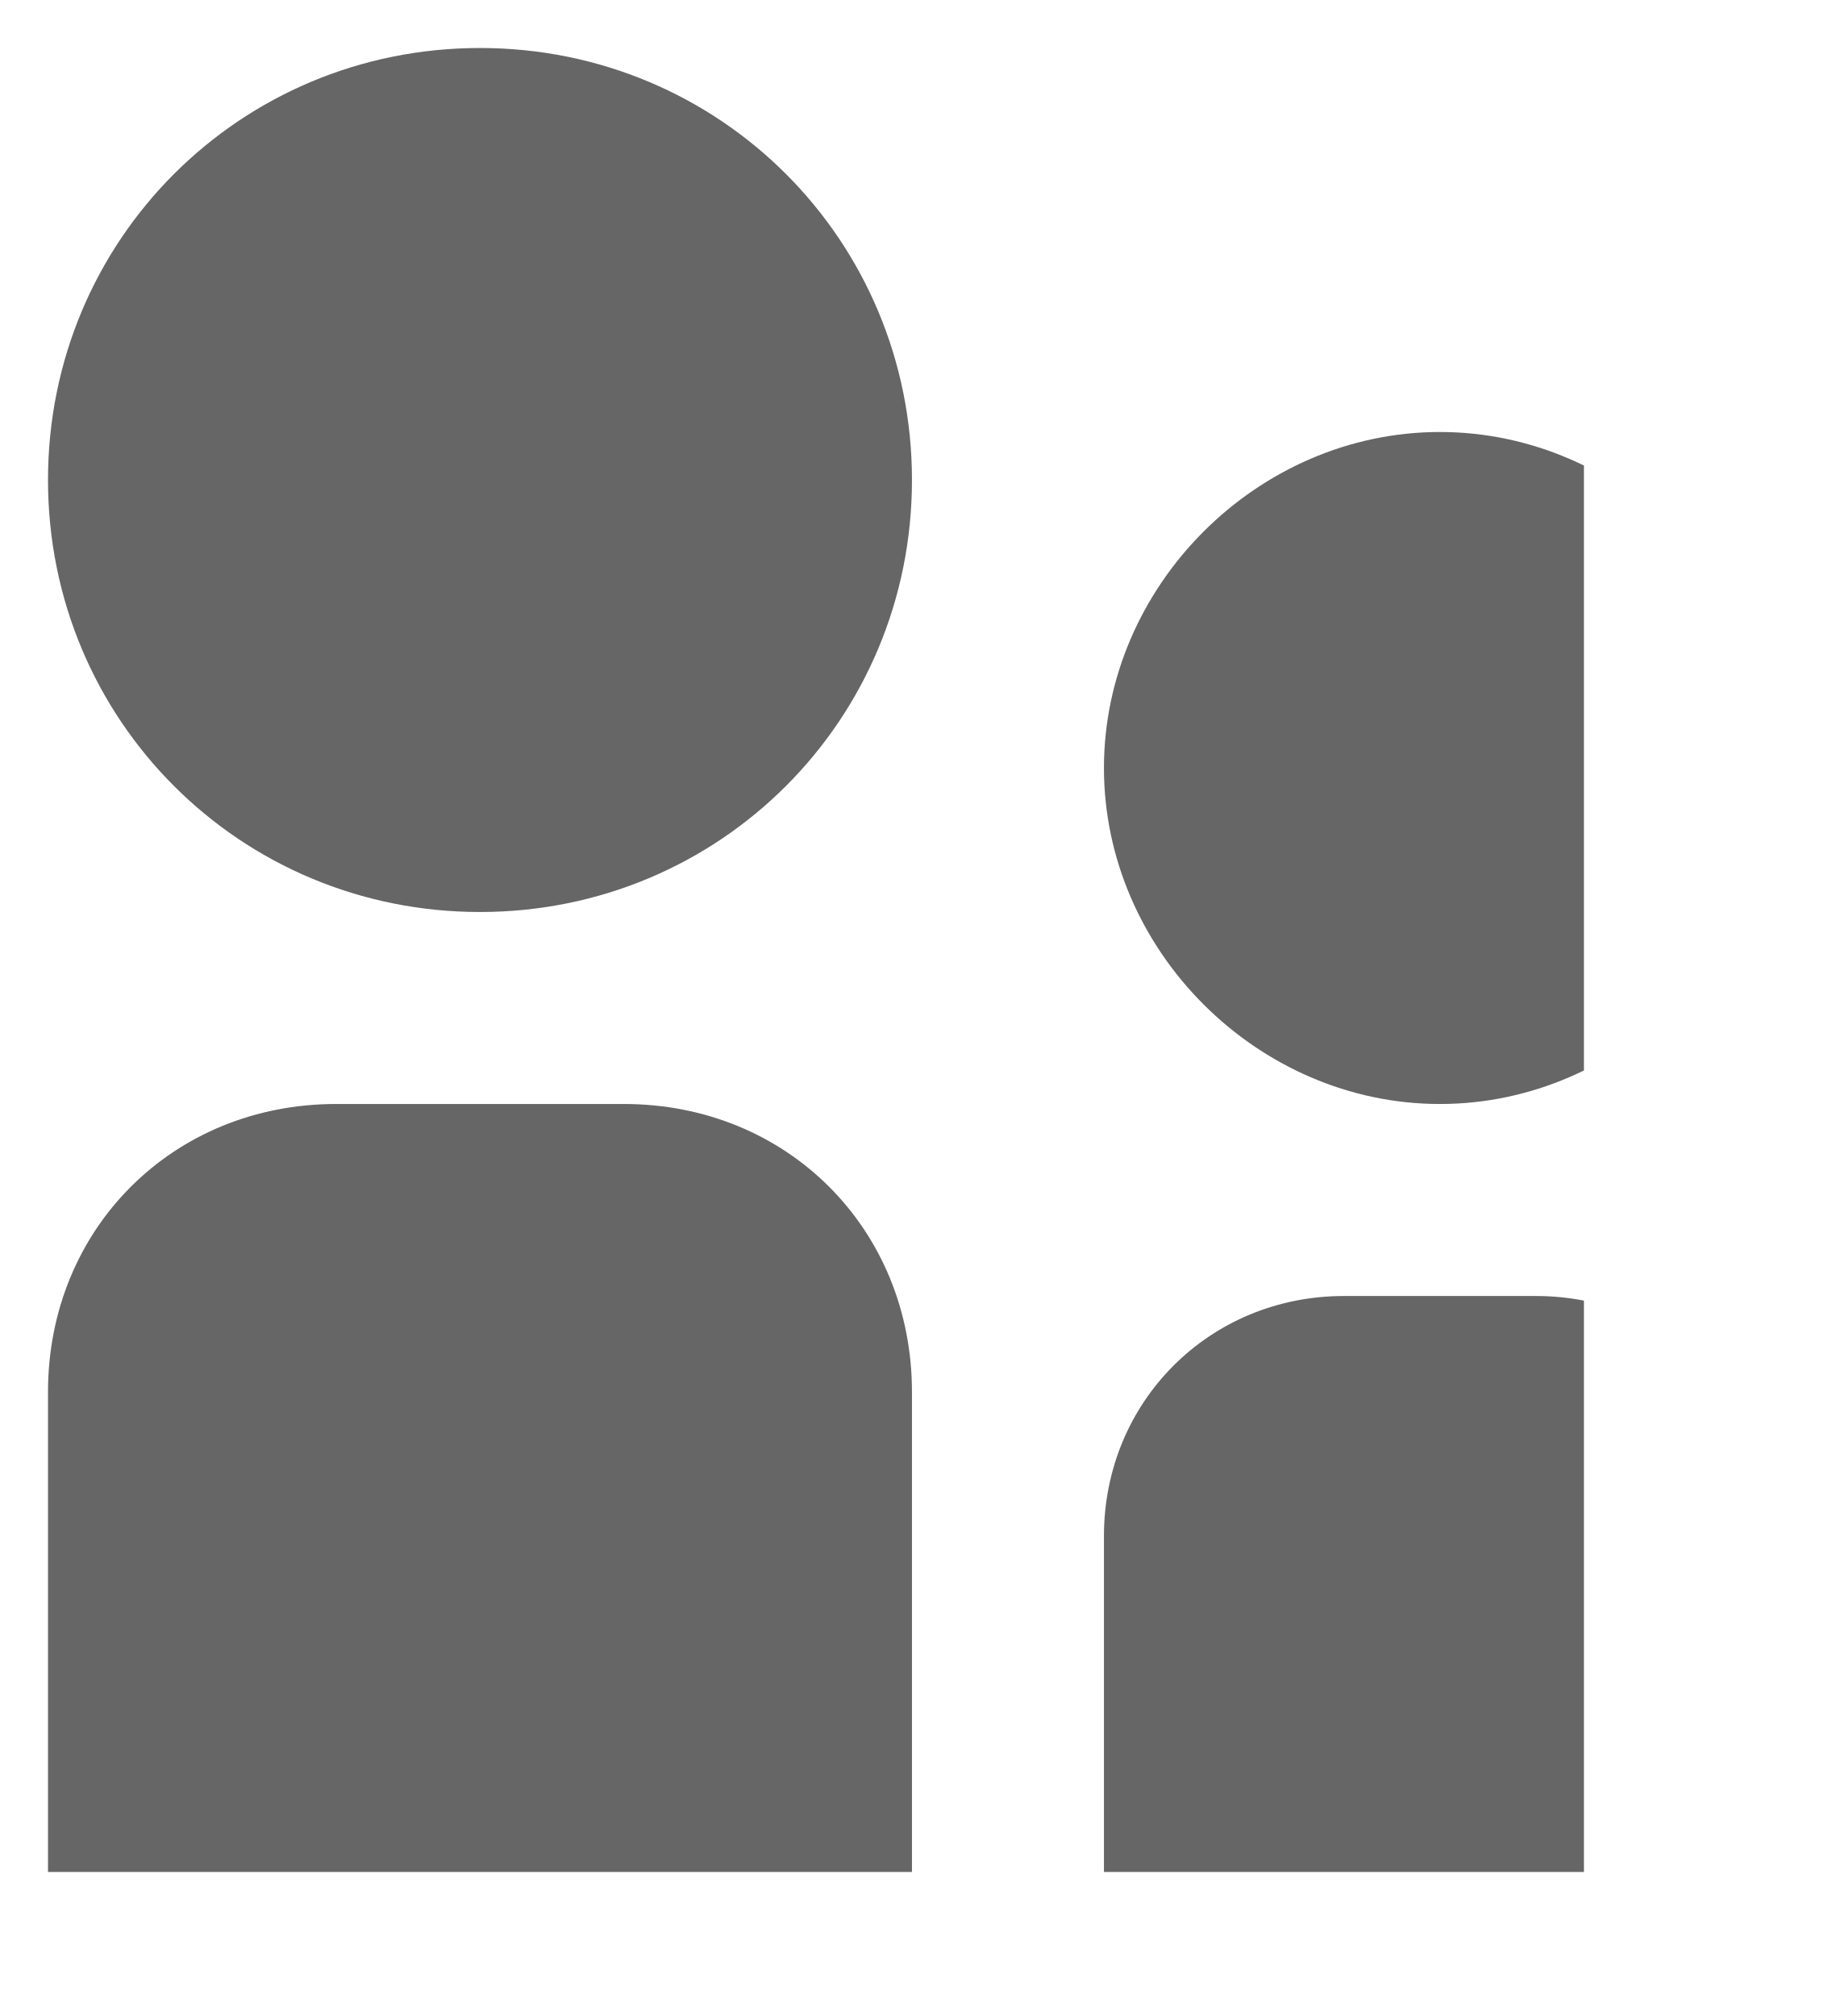
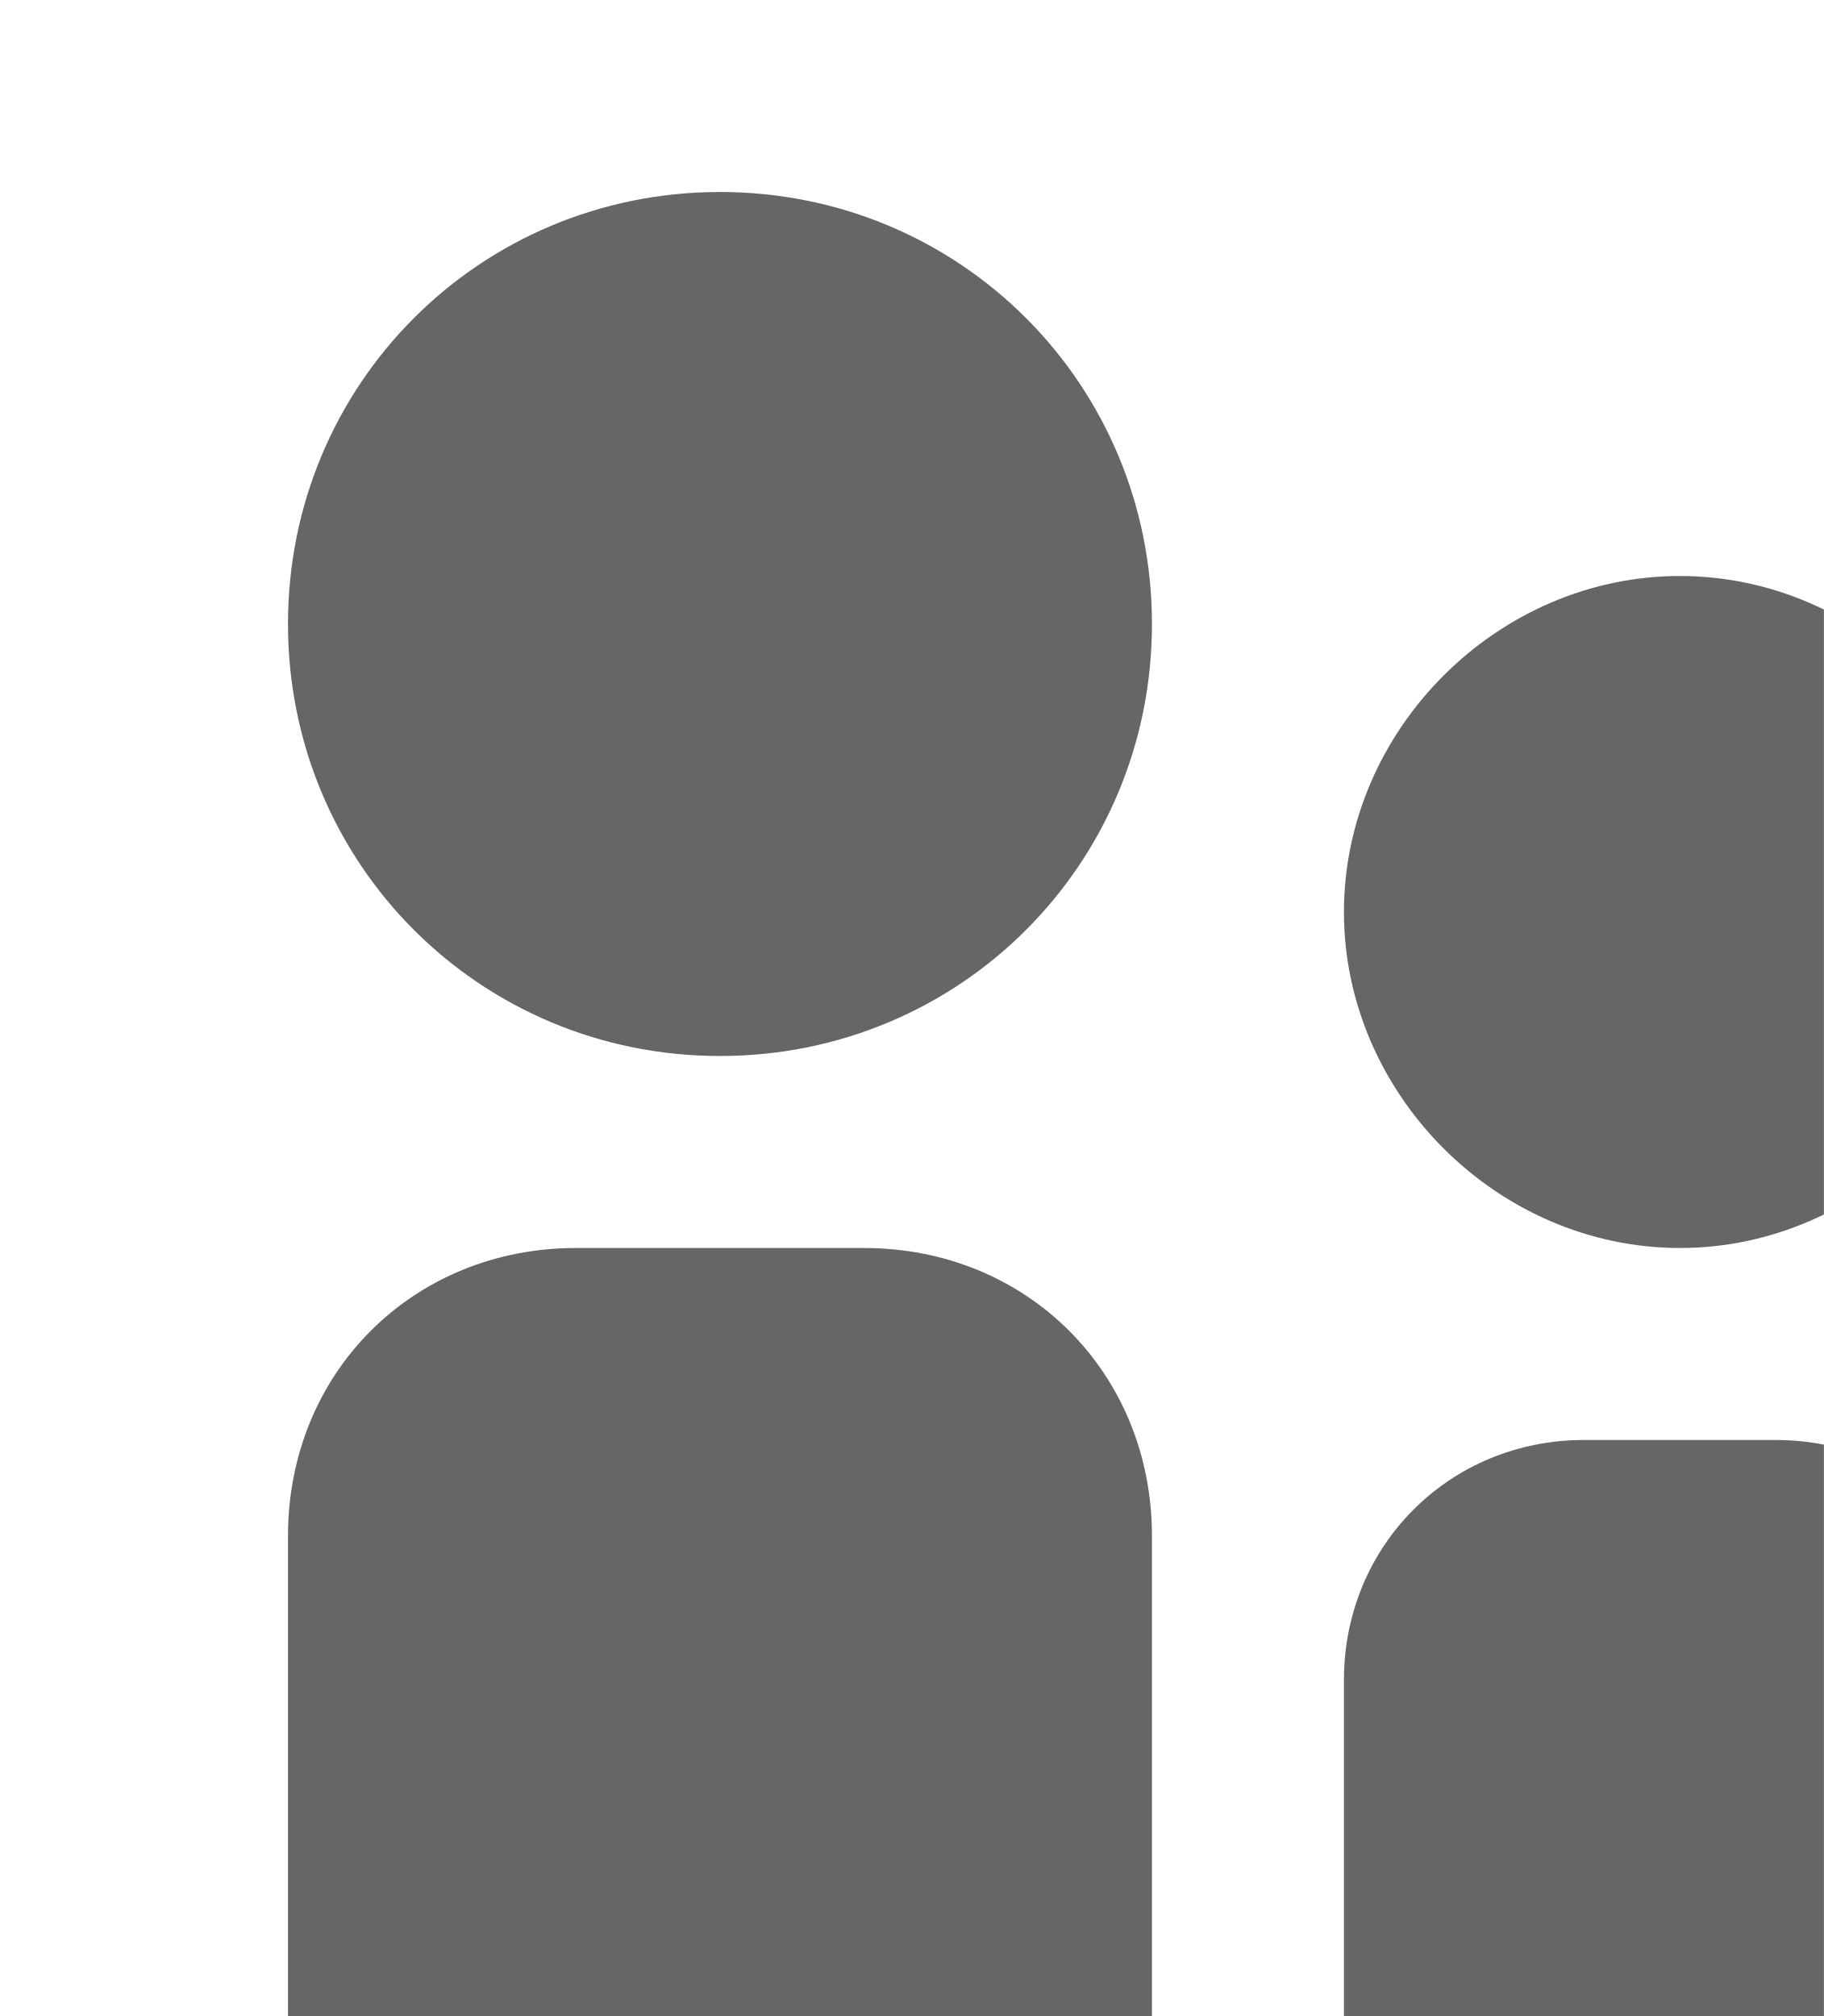
- <svg xmlns="http://www.w3.org/2000/svg" class="global-nav__icon " viewBox="2.5 1.5 19 21">
+ <svg xmlns="http://www.w3.org/2000/svg" class="global-nav__icon " preserveAspectRatio="none">
  <defs>
    <symbol id="global-nav-icon--mercado__my-network" height="24" width="24">
      <path d="m12 16v6h-9v-6c0-1.7 1.3-3 3-3h3c1.7 0 3 1.3 3 3zm5.5-3c1.9 0 3.5-1.6 3.5-3.5s-1.6-3.5-3.5-3.5-3.5 1.6-3.5 3.5 1.6 3.5 3.5 3.5zm1 2h-2c-1.4 0-2.5 1.1-2.5 2.5v4.5h7v-4.5c0-1.4-1.1-2.5-2.5-2.5zm-11-13c-2.5 0-4.5 2-4.5 4.5s2 4.5 4.5 4.5 4.5-2 4.5-4.5-2-4.5-4.5-4.5z" />
    </symbol>
  </defs>
  <use href="#global-nav-icon--mercado__my-network" class="global-nav__icon-path" stroke-opacity="0" stroke="#000000" fill-opacity="0.6" fill="#000000" />
</svg>
